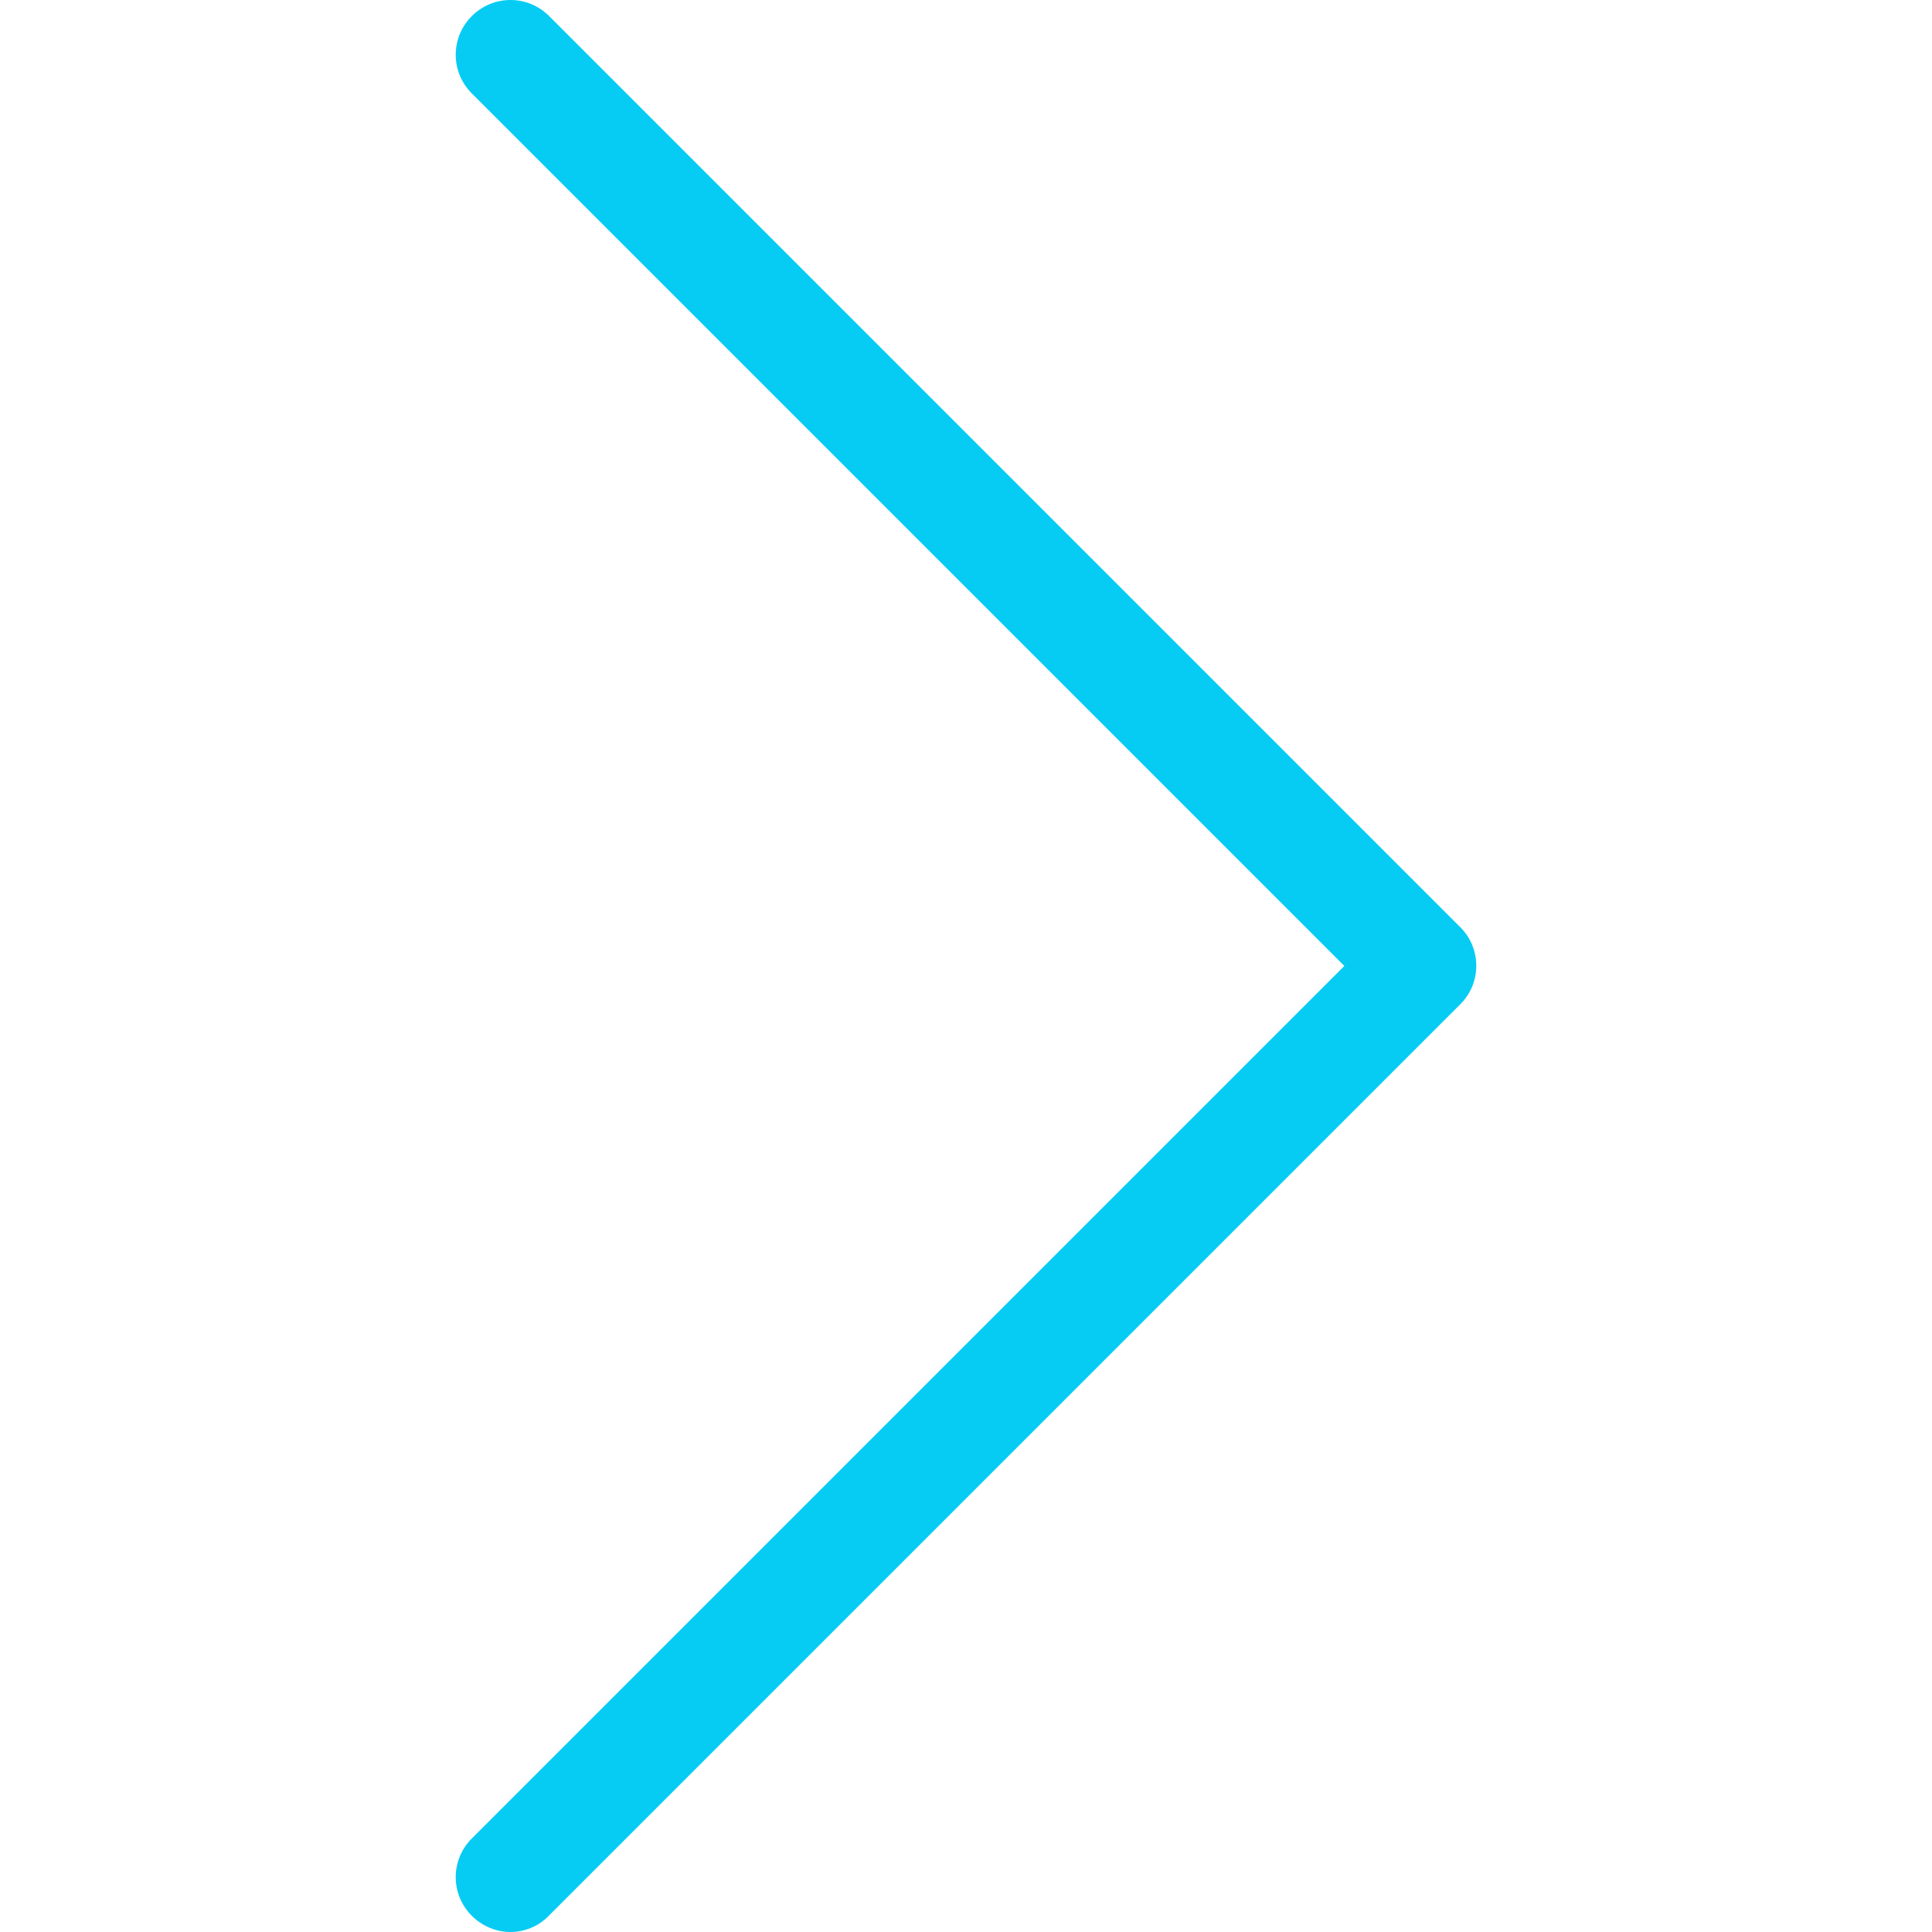
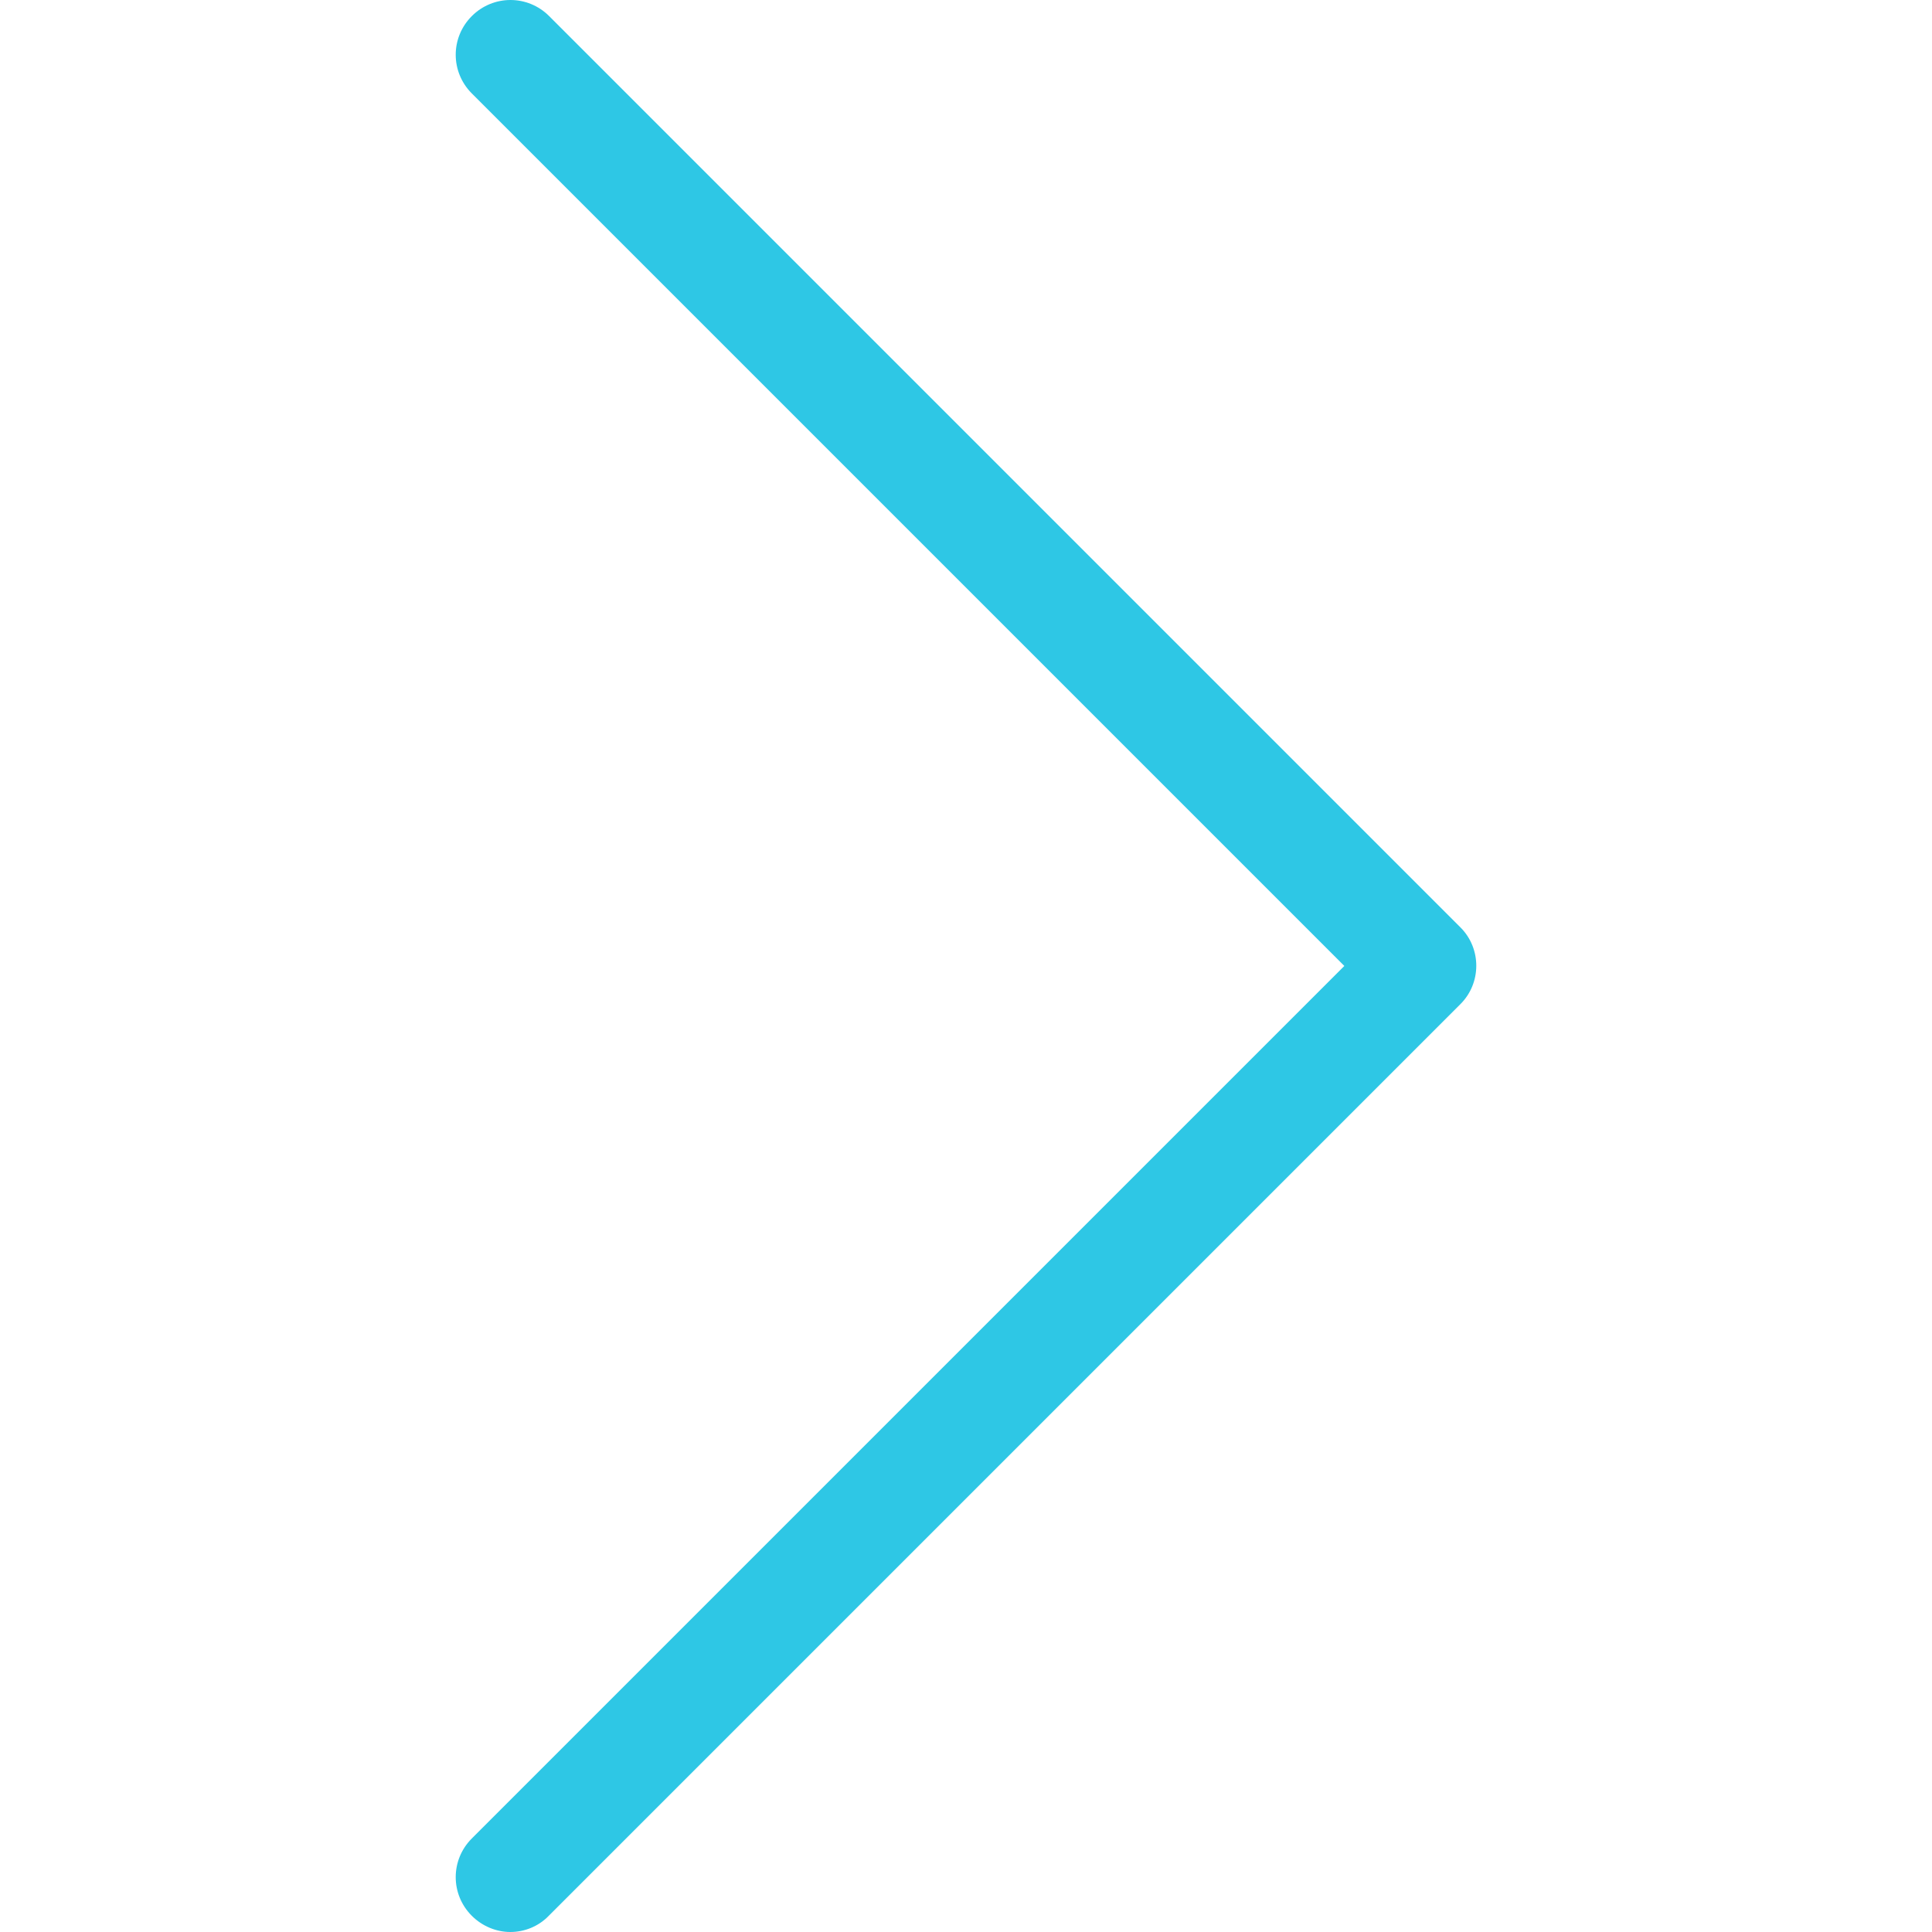
<svg xmlns="http://www.w3.org/2000/svg" version="1.1" id="Capa_1" x="0px" y="0px" viewBox="0 0 477.175 477.175" style="enable-background:new 0 0 477.175 477.175;" xml:space="preserve" width="512px" height="512px">
  <g>
-     <path d="M360.731,229.075l-225.1-225.1c-5.3-5.3-13.8-5.3-19.1,0s-5.3,13.8,0,19.1l215.5,215.5l-215.5,215.5   c-5.3,5.3-5.3,13.8,0,19.1c2.6,2.6,6.1,4,9.5,4c3.4,0,6.9-1.3,9.5-4l225.1-225.1C365.931,242.875,365.931,234.275,360.731,229.075z   " fill="#06ccf4" />
+     <path d="M360.731,229.075l-225.1-225.1c-5.3-5.3-13.8-5.3-19.1,0s-5.3,13.8,0,19.1l215.5,215.5l-215.5,215.5   c-5.3,5.3-5.3,13.8,0,19.1c2.6,2.6,6.1,4,9.5,4c3.4,0,6.9-1.3,9.5-4l225.1-225.1C365.931,242.875,365.931,234.275,360.731,229.075z   " fill="#2EC7E5" />
  </g>
  <g>
</g>
  <g>
</g>
  <g>
</g>
  <g>
</g>
  <g>
</g>
  <g>
</g>
  <g>
</g>
  <g>
</g>
  <g>
</g>
  <g>
</g>
  <g>
</g>
  <g>
</g>
  <g>
</g>
  <g>
</g>
  <g>
</g>
</svg>
